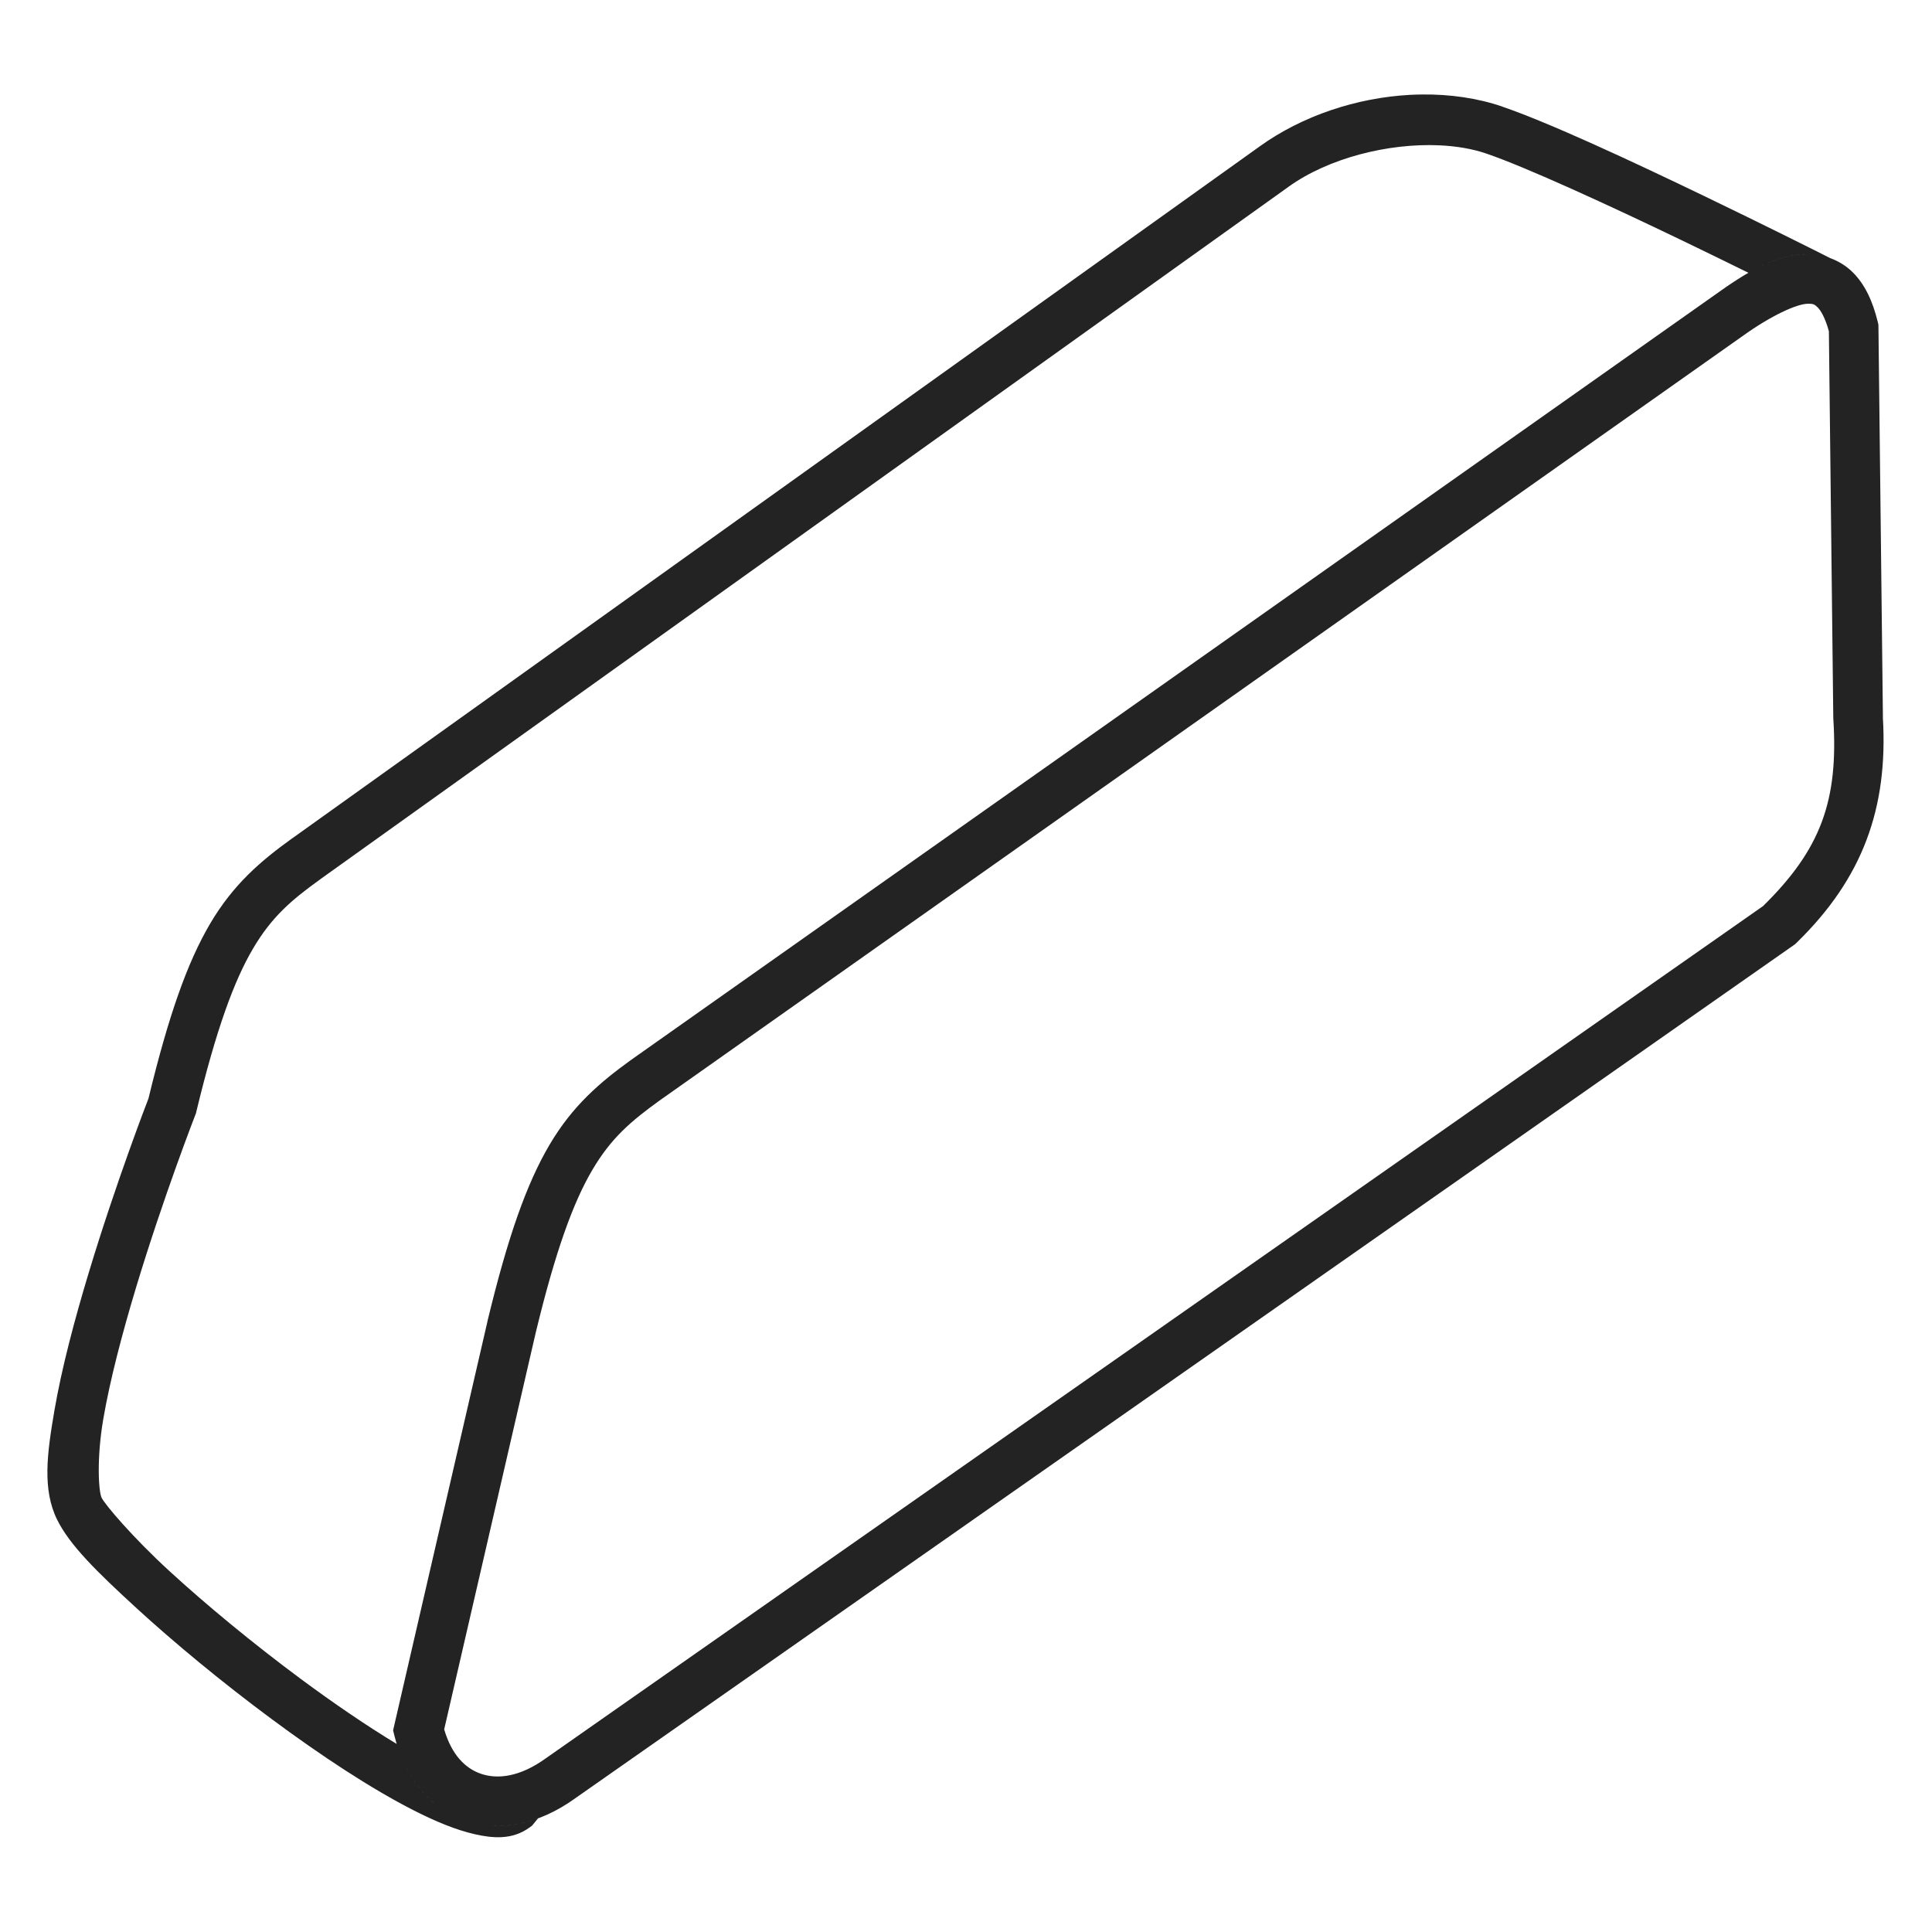
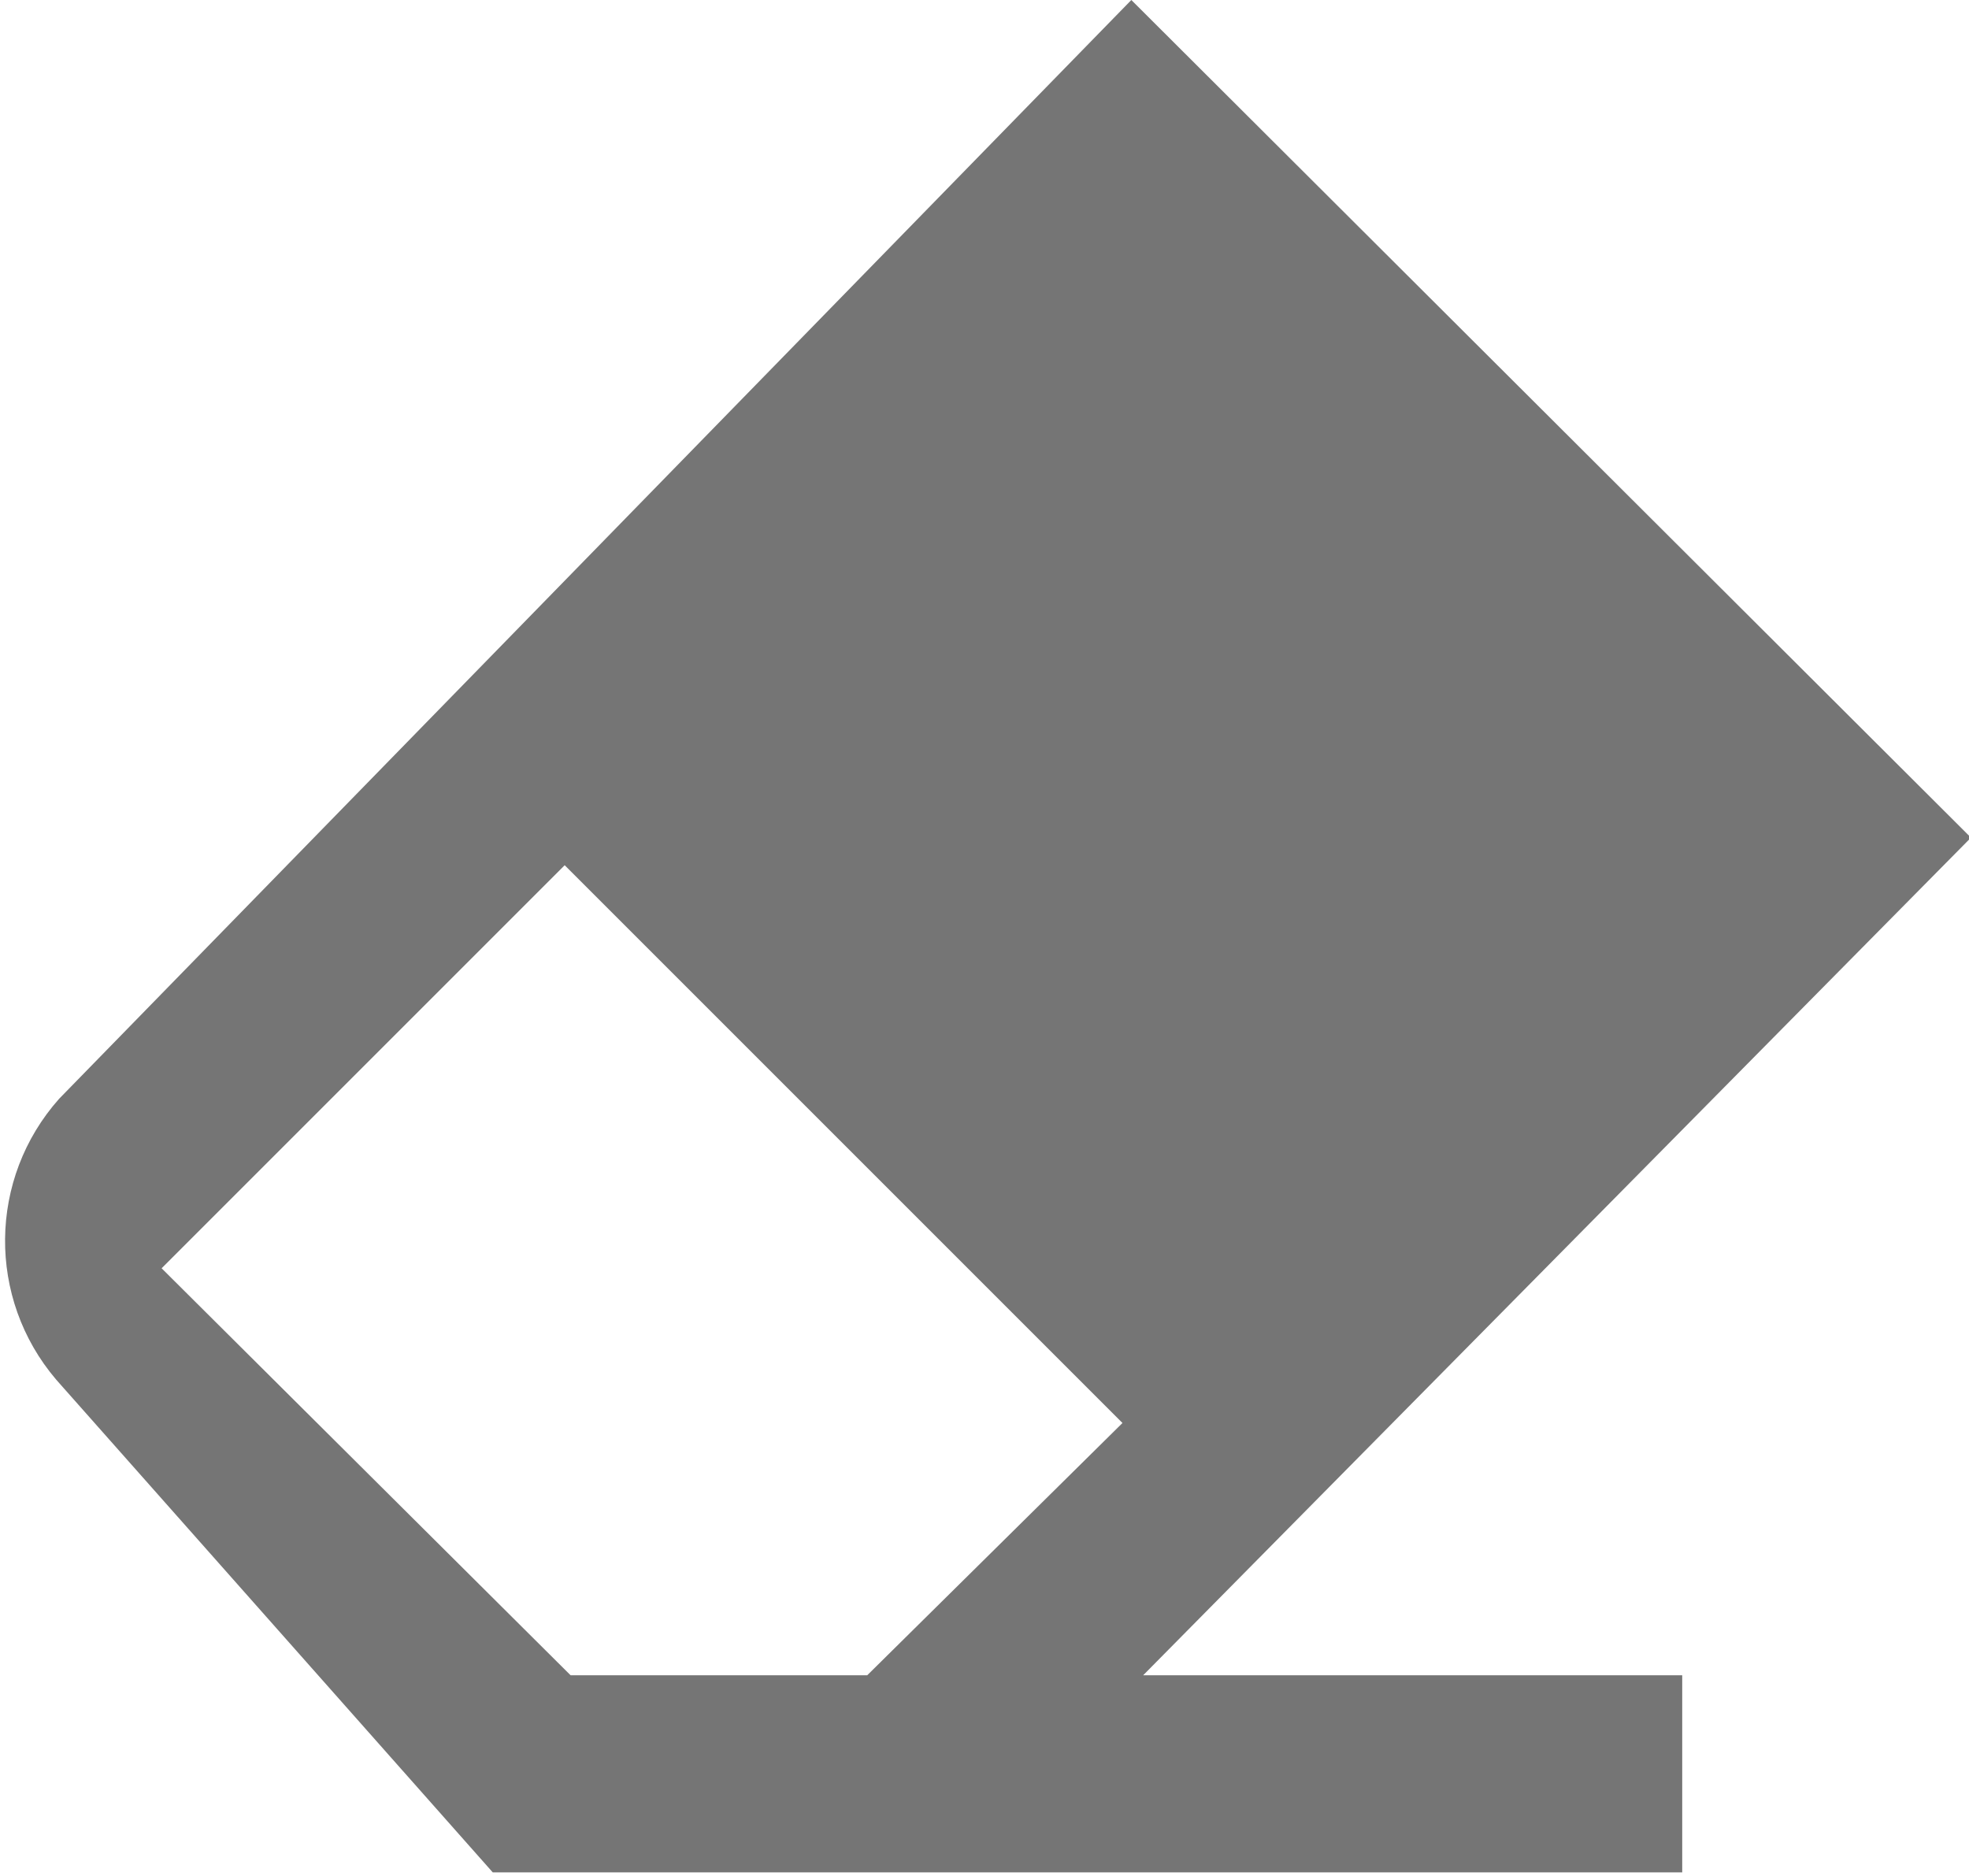
- <svg xmlns="http://www.w3.org/2000/svg" width="1000px" height="1000px" viewBox="0 0 1000 1000" version="1.1" id="svg2">
-   <defs id="defs11" />
-   <path id="path7" style="font-size:medium;font-style:normal;font-variant:normal;font-weight:normal;font-stretch:normal;text-indent:0;text-align:start;text-decoration:none;line-height:normal;letter-spacing:normal;word-spacing:normal;text-transform:none;direction:ltr;block-progression:tb;writing-mode:lr-tb;text-anchor:start;baseline-shift:baseline;color:#000000;fill:#232323;fill-opacity:1;fill-rule:nonzero;stroke:none;stroke-width:25.677;marker:none;visibility:visible;display:inline;overflow:visible;enable-background:accumulate;font-family:Sans;-inkscape-font-specification:Sans" d="m 935.125,131.531 c -16.775,0.337 -31.692,9.735 -48.156,21.562 -0.032,0.023 -0.062,0.04 -0.094,0.062 l -560.031,395.312 -0.031,0.031 -0.062,0.031 c -16.263,11.714 -30.435,23.848 -42.312,44 -11.877,20.152 -21.594,47.629 -32.156,91.438 l 0,0.062 0,0.062 -48.125,208.531 -0.688,3 0.719,2.938 c 5.282,21.522 18.66,37.785 36.5,43.875 17.798,6.076 38.372,1.747 56.625,-11.344 0.043,-0.031 0.082,-0.063 0.125,-0.094 L 928.281,489.312 929.125,488.719 929.875,488 c 34.183,-33.262 47.501,-69.646 44.688,-116.75 l 0.031,0 -2.312,-201.812 -0.031,-1.469 -0.344,-1.438 c -2.596,-10.545 -6.499,-19.164 -12.906,-25.562 -6.407,-6.399 -15.472,-9.606 -23.875,-9.438 z m 0.5,25.688 c 2.792,-0.056 3.519,0.209 5.219,1.906 1.602,1.599 3.929,5.467 5.781,12.344 l 2.281,200.094 0,0.312 0.031,0.344 C 951.587,414.369 942.502,439.616 912.531,469 L 282.562,910.062 282.5,910.125 l -0.062,0.031 c -13.246,9.535 -24.766,10.929 -33.438,7.969 -8.13,-2.775 -15.187,-9.715 -19.094,-23 L 277.25,689.969 c 0.006,-0.025 0.025,-0.038 0.031,-0.062 l 0,-0.062 c 10.274,-42.586 19.536,-67.716 29.281,-84.25 9.735,-16.517 19.829,-25.155 35.094,-36.156 l 0.094,-0.062 560.031,-395.312 0.031,-0.031 0.062,-0.031 c 15.08,-10.838 28.167,-16.669 33.75,-16.781 z M 736.062,48.906 c -2.061,0.023 -4.117,0.076 -6.188,0.188 -27.589,1.481 -55.785,10.782 -77.969,26.75 -0.012,0.008 -0.019,0.023 -0.031,0.031 L 151.156,434 l -0.031,0 c -16.27,11.693 -30.435,23.854 -42.312,44 -11.803,20.02 -21.483,47.313 -31.969,90.594 -0.539,1.388 -16.671,43.008 -30.938,90.25 -7.253,24.017 -13.988,49.26 -17.781,71.469 -3.793,22.209 -6.24,40.66 1.438,56.25 6.558,13.319 20.806,27.177 40.656,45.406 19.851,18.229 44.805,38.861 70.344,57.781 25.539,18.92 51.522,36.112 73.938,47.469 11.208,5.678 21.49,9.922 31.062,12.125 9.572,2.203 19.585,3.022 28.438,-3.375 l 1.344,-0.969 1.062,-1.281 2.094,-2.531 c -12.829,4.718 -25.942,5.303 -37.812,1.25 -16.689,-5.698 -29.471,-20.301 -35.375,-39.781 C 189.763,893.256 172.687,881.603 155.844,869.125 131.05,850.756 106.614,830.558 87.562,813.062 68.511,795.567 54.355,778.795 52.594,775.219 51.028,772.039 49.951,755.038 53.438,734.625 56.924,714.212 63.394,689.677 70.469,666.25 84.618,619.396 101.125,577 101.125,577 l 0.312,-0.781 0.188,-0.844 c 10.287,-42.619 19.557,-67.797 29.312,-84.344 9.747,-16.533 19.865,-25.164 35.156,-36.156 0.013,-0.009 0.019,-0.022 0.031,-0.031 L 666.844,96.75 666.875,96.719 c 20.747,-14.944 51.759,-22.691 78.094,-21.5 8.778,0.397 17.032,1.772 24.219,4.219 20.809,7.103 64.081,27.028 101.219,44.906 13.238,6.373 24.642,11.956 34.562,16.844 9.885,-5.69 19.651,-9.445 30.156,-9.656 4.077,-0.082 8.304,0.639 12.312,2.125 -7.465,-3.761 -33.961,-17.074 -65.875,-32.438 C 844.161,83.214 801.645,63.408 777.469,55.156 l 0,-0.031 C 764.626,50.753 750.489,48.747 736.062,48.906 z" />
+ <svg xmlns="http://www.w3.org/2000/svg" id="Layer_1" data-name="Layer 1" viewBox="0 0 19.98 19.03">
+   <defs>
+     <style>.cls-1{fill:#757575;fill-rule:evenodd;}</style>
+   </defs>
+   <path class="cls-1" d="M20,8.5,11.6,17h5.47v2H5l-4.43-5A2.17,2.17,0,0,1,.6,11.15L11.48,0ZM5.79,17,1.64,12.87,5.73,8.78l5.66,5.66L8.8,17Z" />
</svg>
